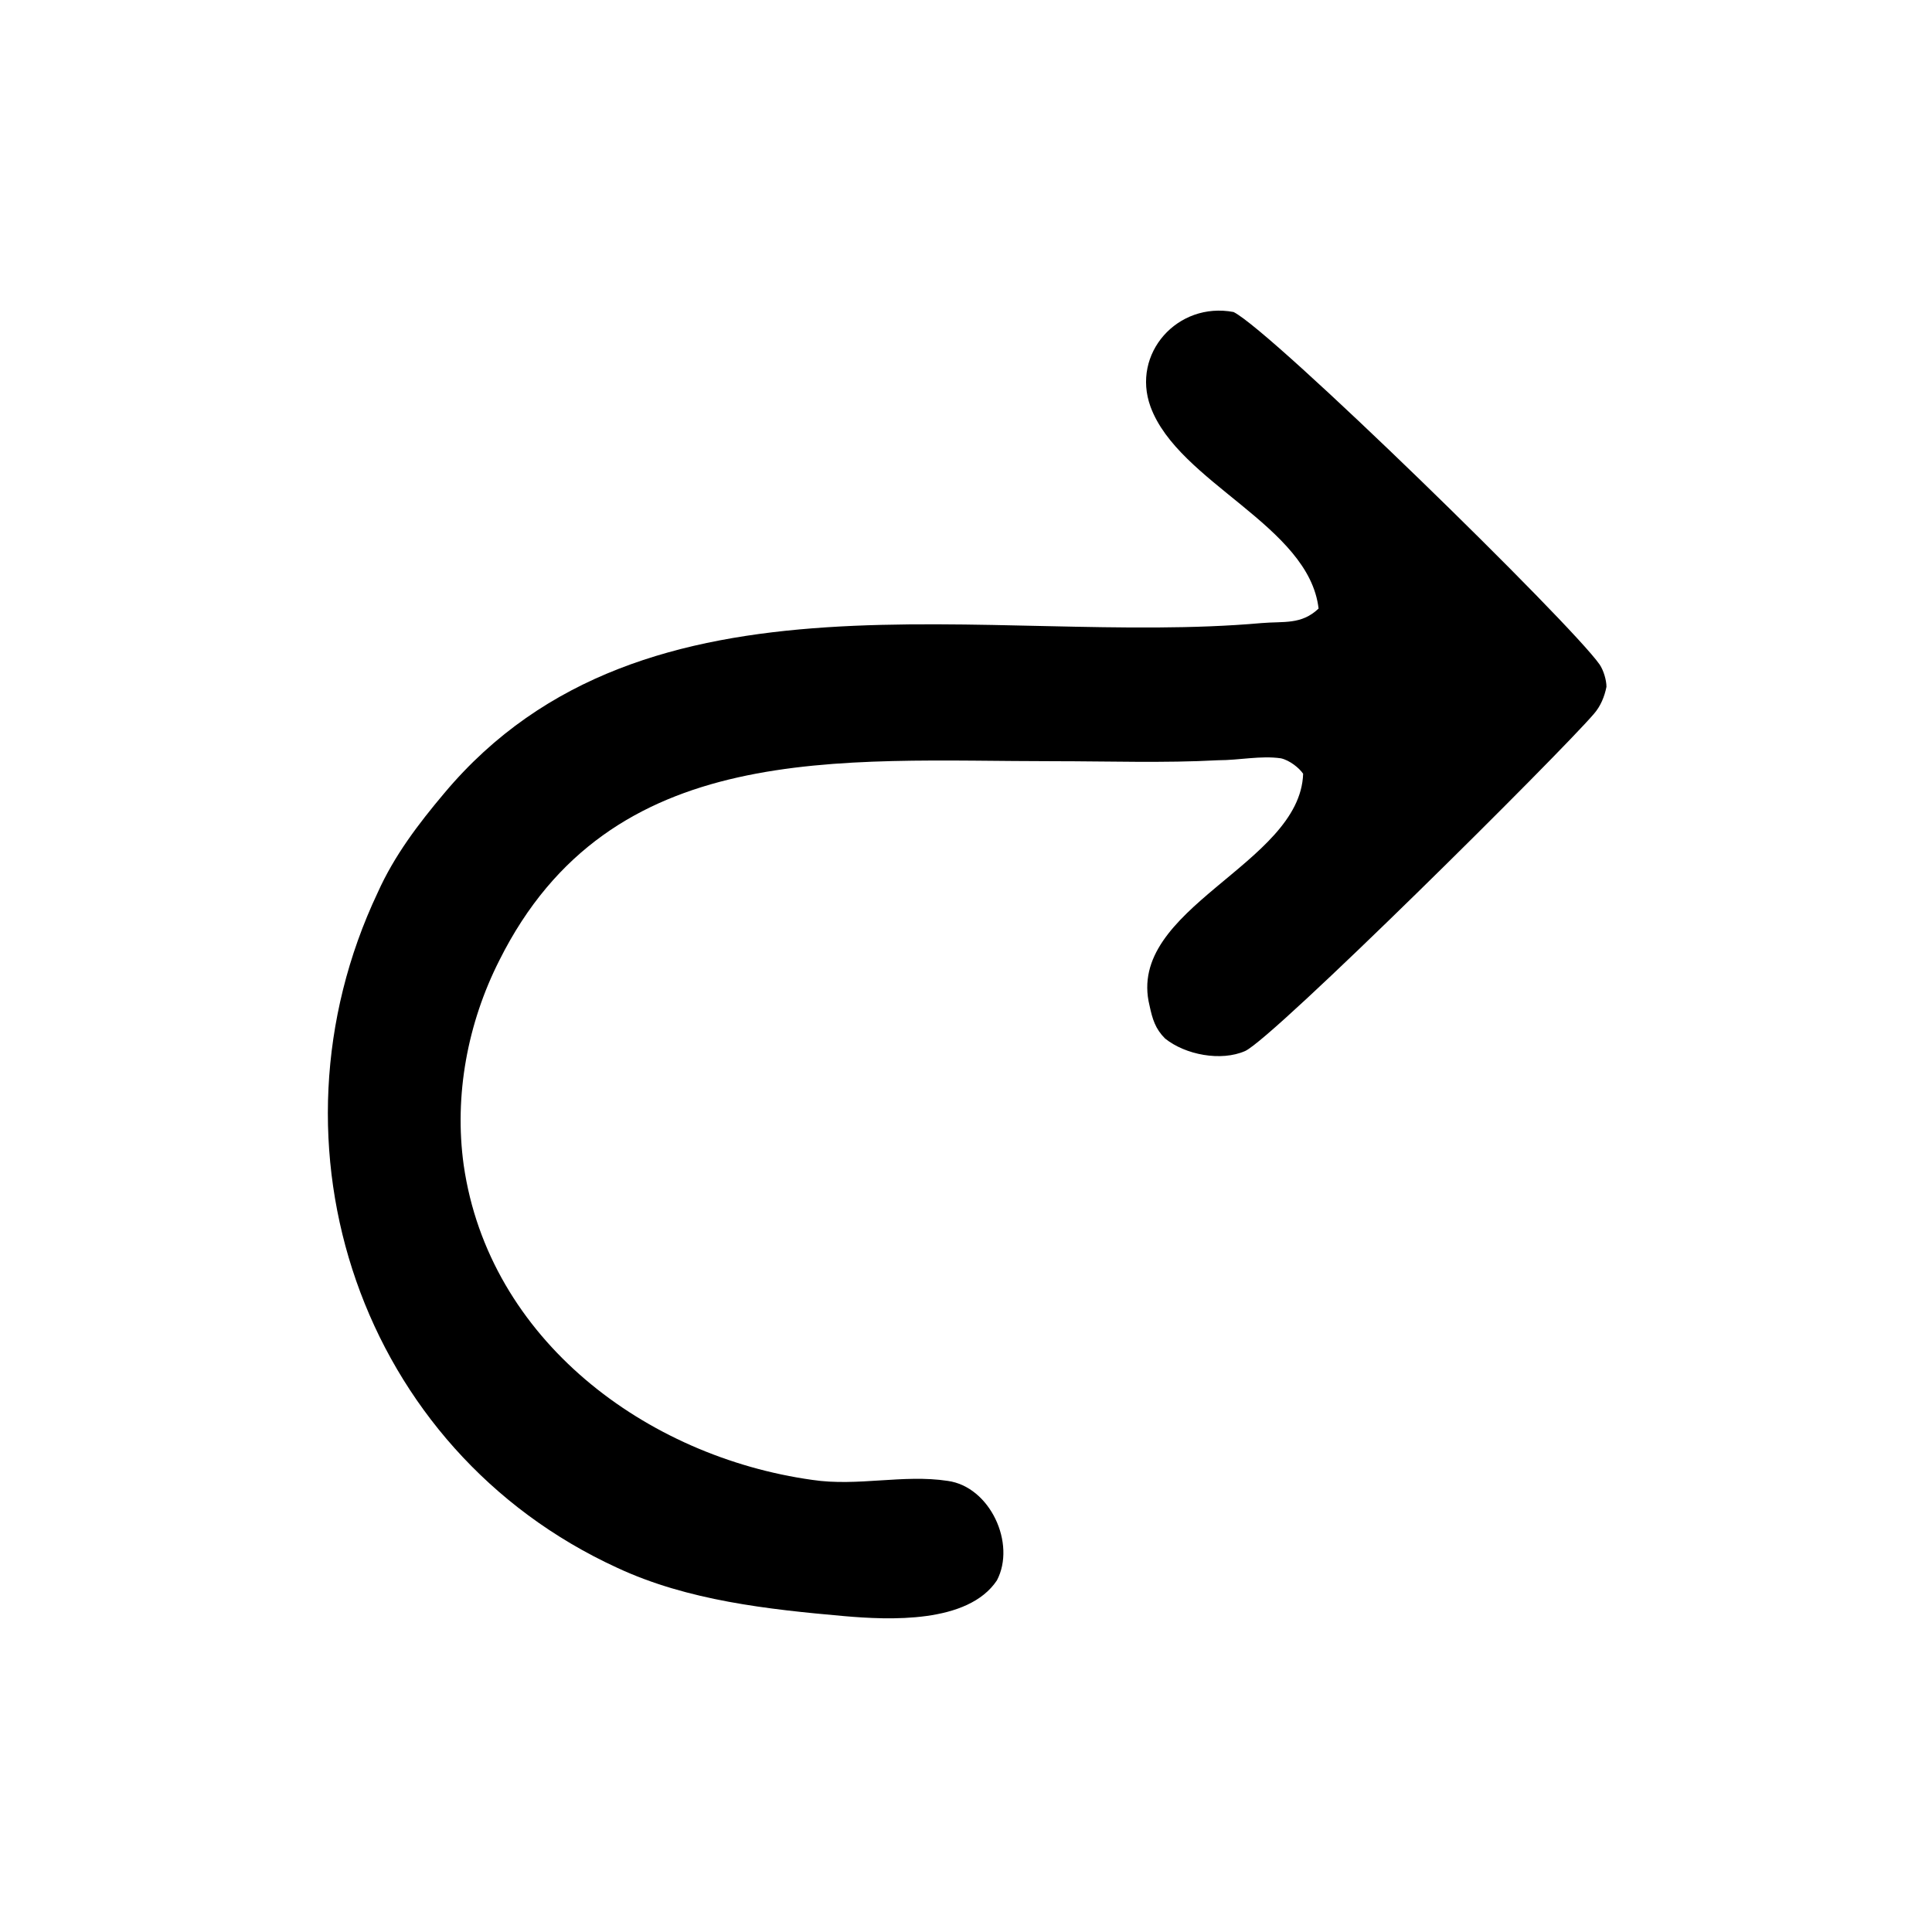
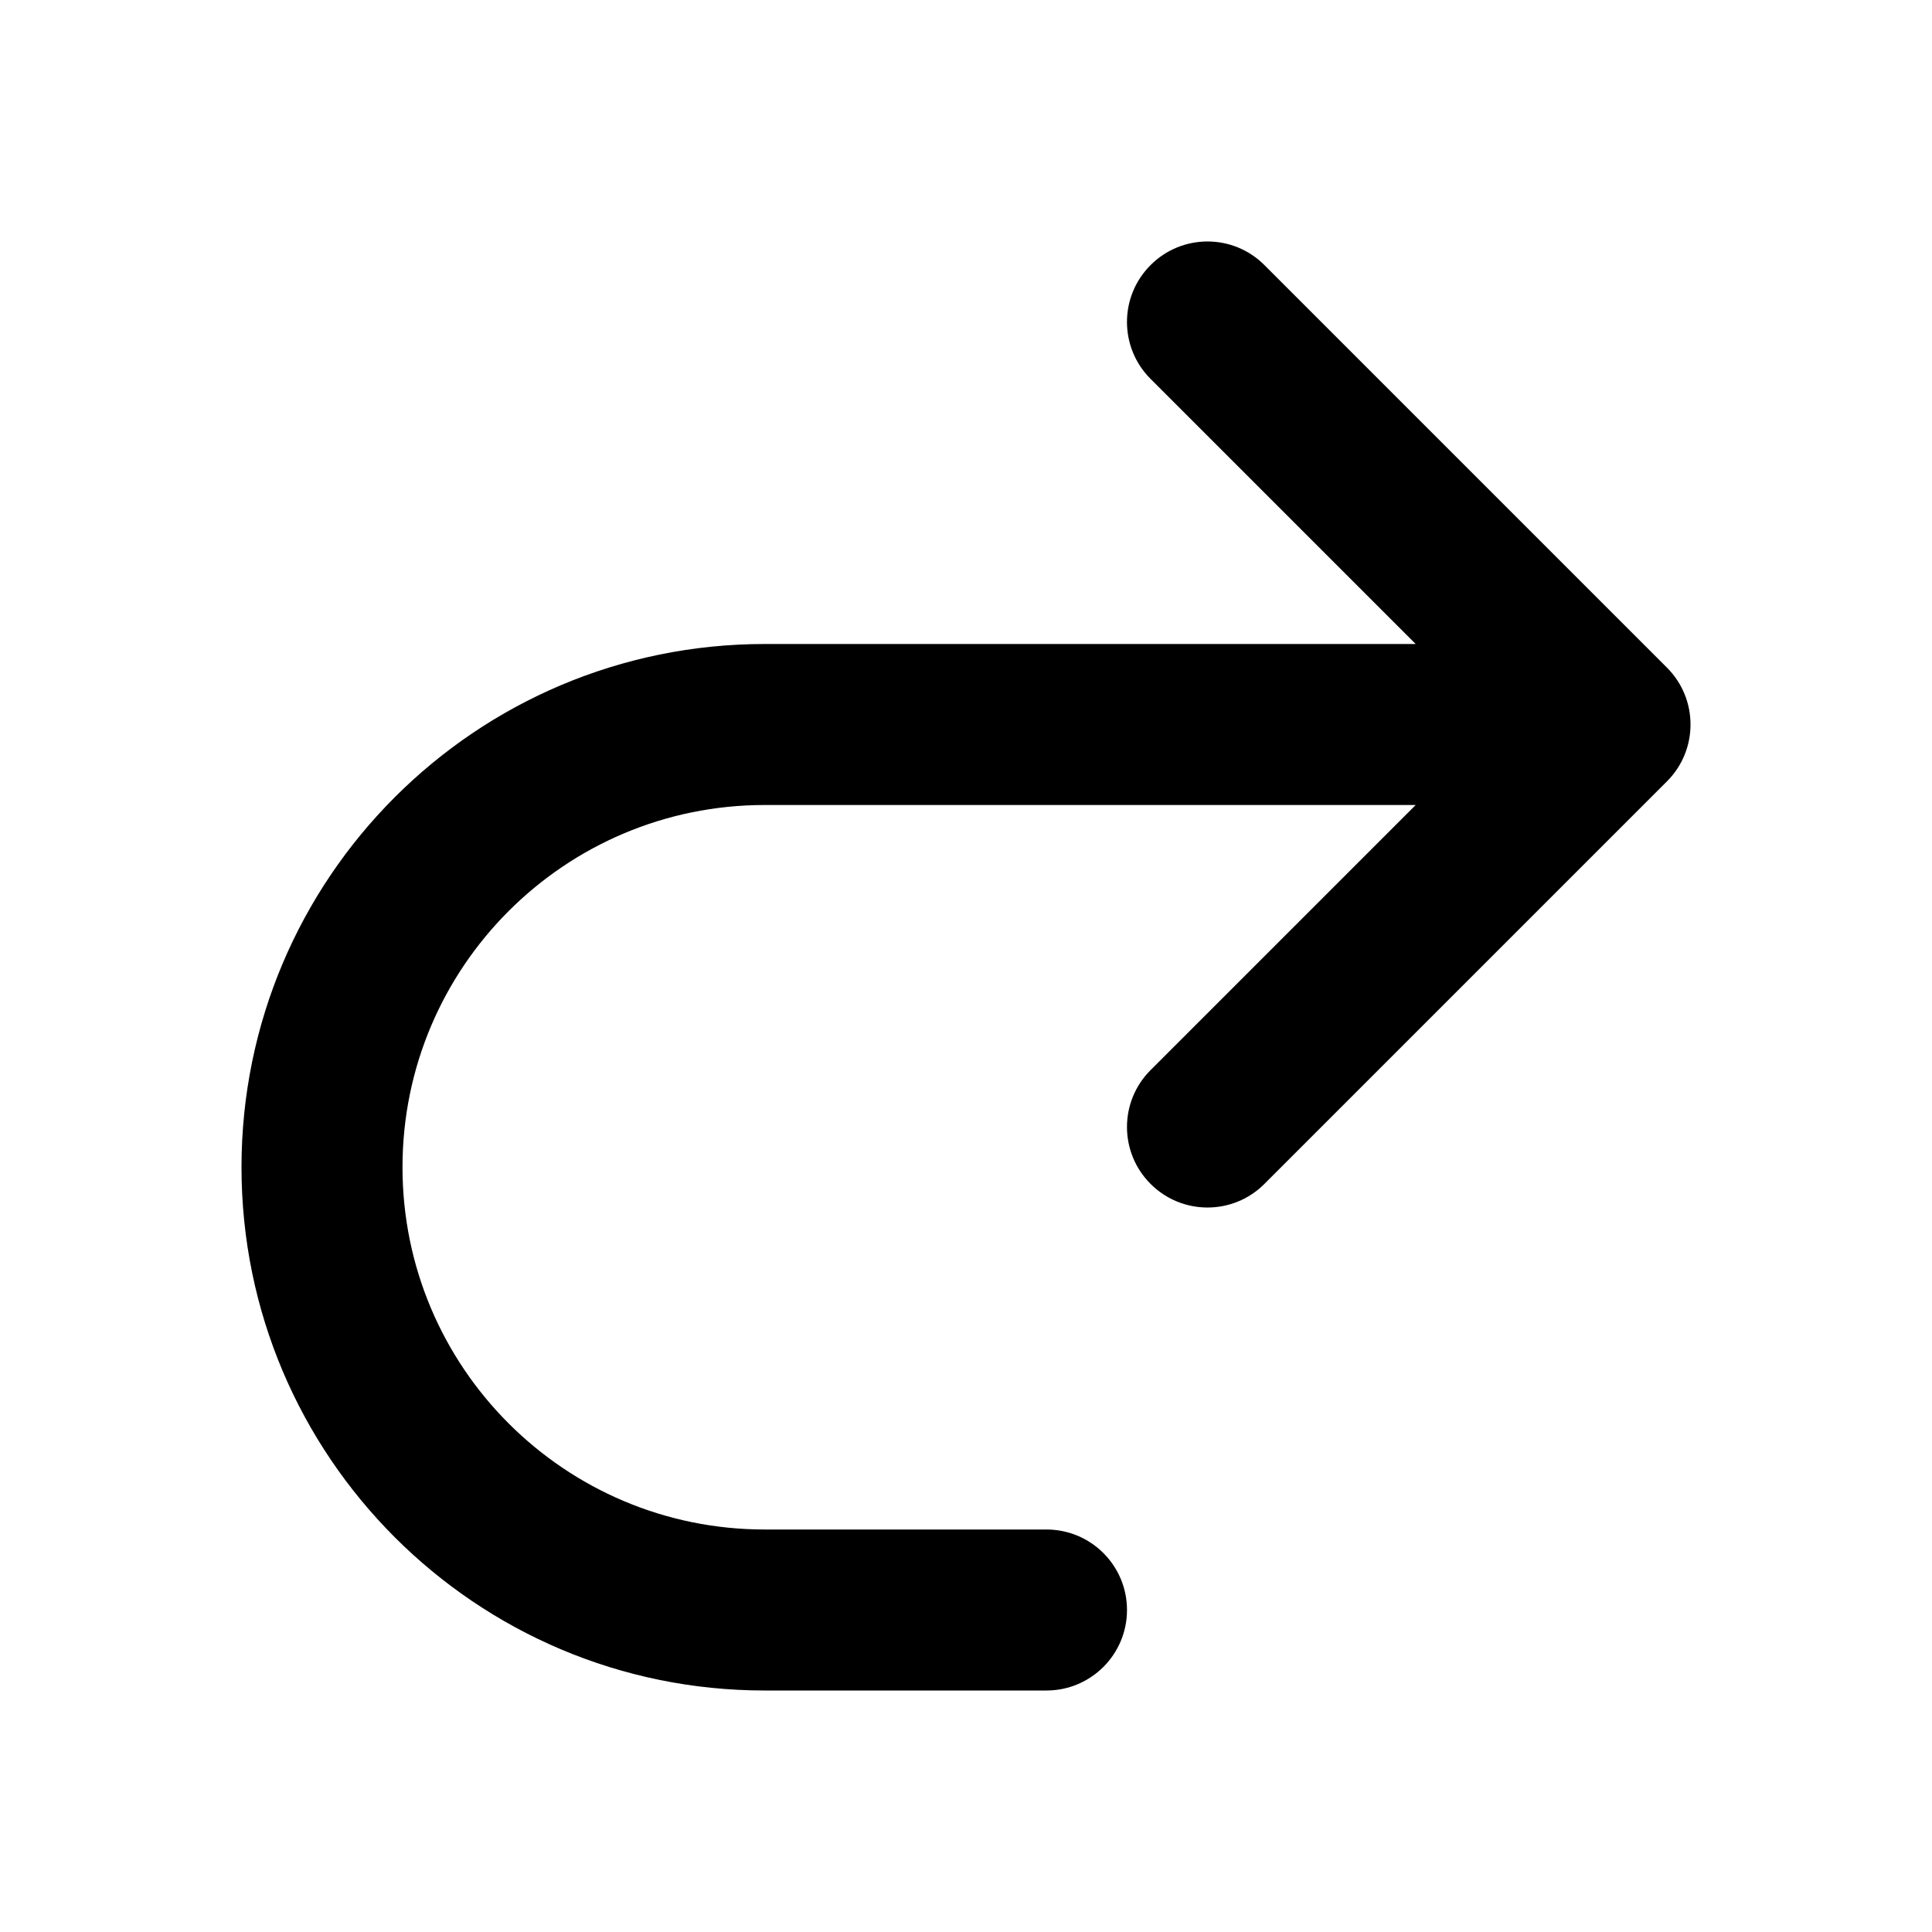
- <svg xmlns="http://www.w3.org/2000/svg" viewBox="0 0 20 20" width="20" height="20">
-   <path d="M13.65 6.3C13.55 5.44 12.2 5 11.91 4.21C11.71 3.66 12.19 3.12 12.77 3.23C13.17 3.43 16.26 6.45 16.56 6.88C16.6 6.94 16.63 7.04 16.63 7.11C16.61 7.21 16.57 7.31 16.5 7.39C16.14 7.81 13.19 10.74 12.89 10.88C12.64 10.99 12.27 10.92 12.06 10.75C11.96 10.65 11.93 10.55 11.9 10.41C11.65 9.4 13.46 8.95 13.49 8.01C13.45 7.95 13.35 7.87 13.26 7.85C13.05 7.82 12.83 7.87 12.61 7.87C12.05 7.9 11.48 7.88 10.91 7.88C8.69 7.88 6.32 7.64 5.17 9.94C4.84 10.59 4.7 11.34 4.8 12.06C5.06 13.87 6.69 15.08 8.41 15.32C8.88 15.39 9.35 15.26 9.81 15.33C10.25 15.39 10.52 15.98 10.32 16.36C10.02 16.81 9.2 16.77 8.74 16.73C7.95 16.66 7.12 16.57 6.39 16.23C3.73 15.01 2.67 11.86 3.91 9.24C4.08 8.86 4.33 8.53 4.6 8.21C6.68 5.73 10.25 6.7 13.06 6.45C13.29 6.43 13.47 6.47 13.65 6.3Z" fill="currentColor" />
+ <svg xmlns="http://www.w3.org/2000/svg" viewBox="0 0 24 24" width="24" height="24">
+   <path fill="currentColor" d="M14.293 3.293C14.683 2.902 15.317 2.902 15.707 3.293L20.707 8.293C21.098 8.683 21.098 9.317 20.707 9.707L15.707 14.707C15.317 15.098 14.683 15.098 14.293 14.707C13.902 14.317 13.902 13.683 14.293 13.293L17.586 10H9.5C7.015 10 5 12.015 5 14.5C5 16.985 7.015 19 9.5 19H13C13.552 19 14 19.448 14 20C14 20.552 13.552 21 13 21H9.5C5.91 21 3 18.09 3 14.5C3 10.91 5.91 8 9.5 8H17.586L14.293 4.707C13.902 4.317 13.902 3.683 14.293 3.293Z" />
</svg>
